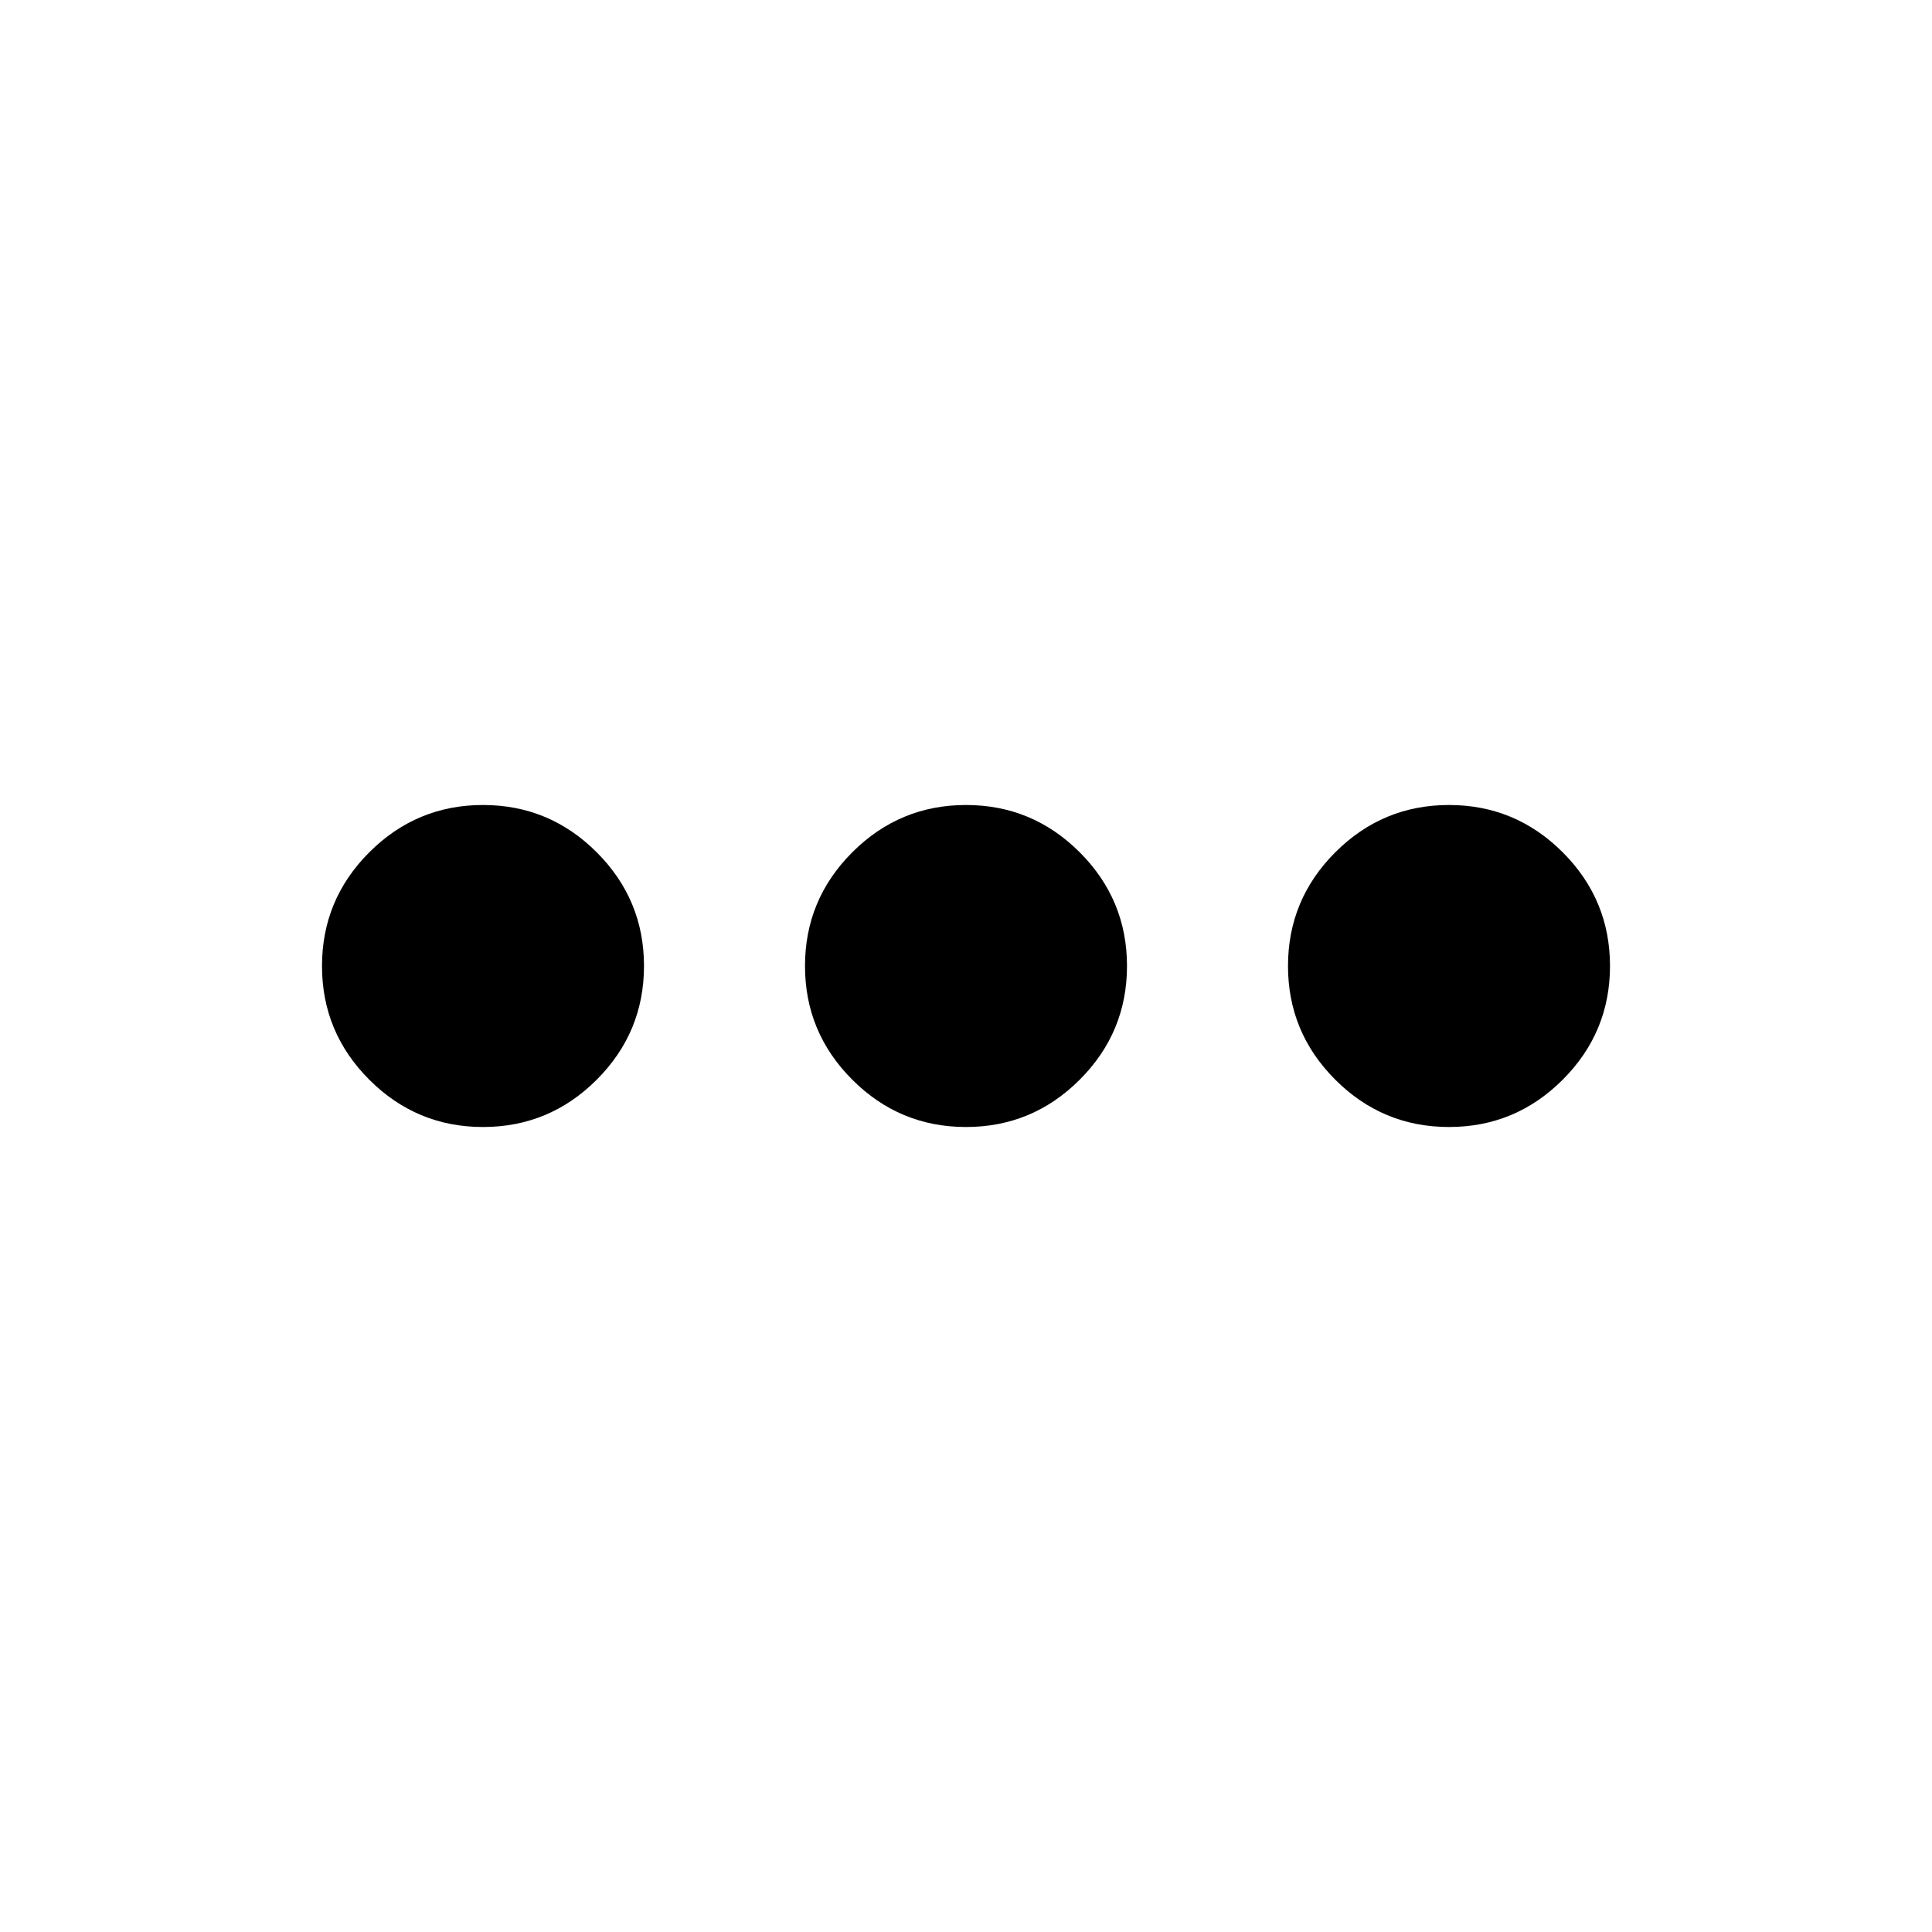
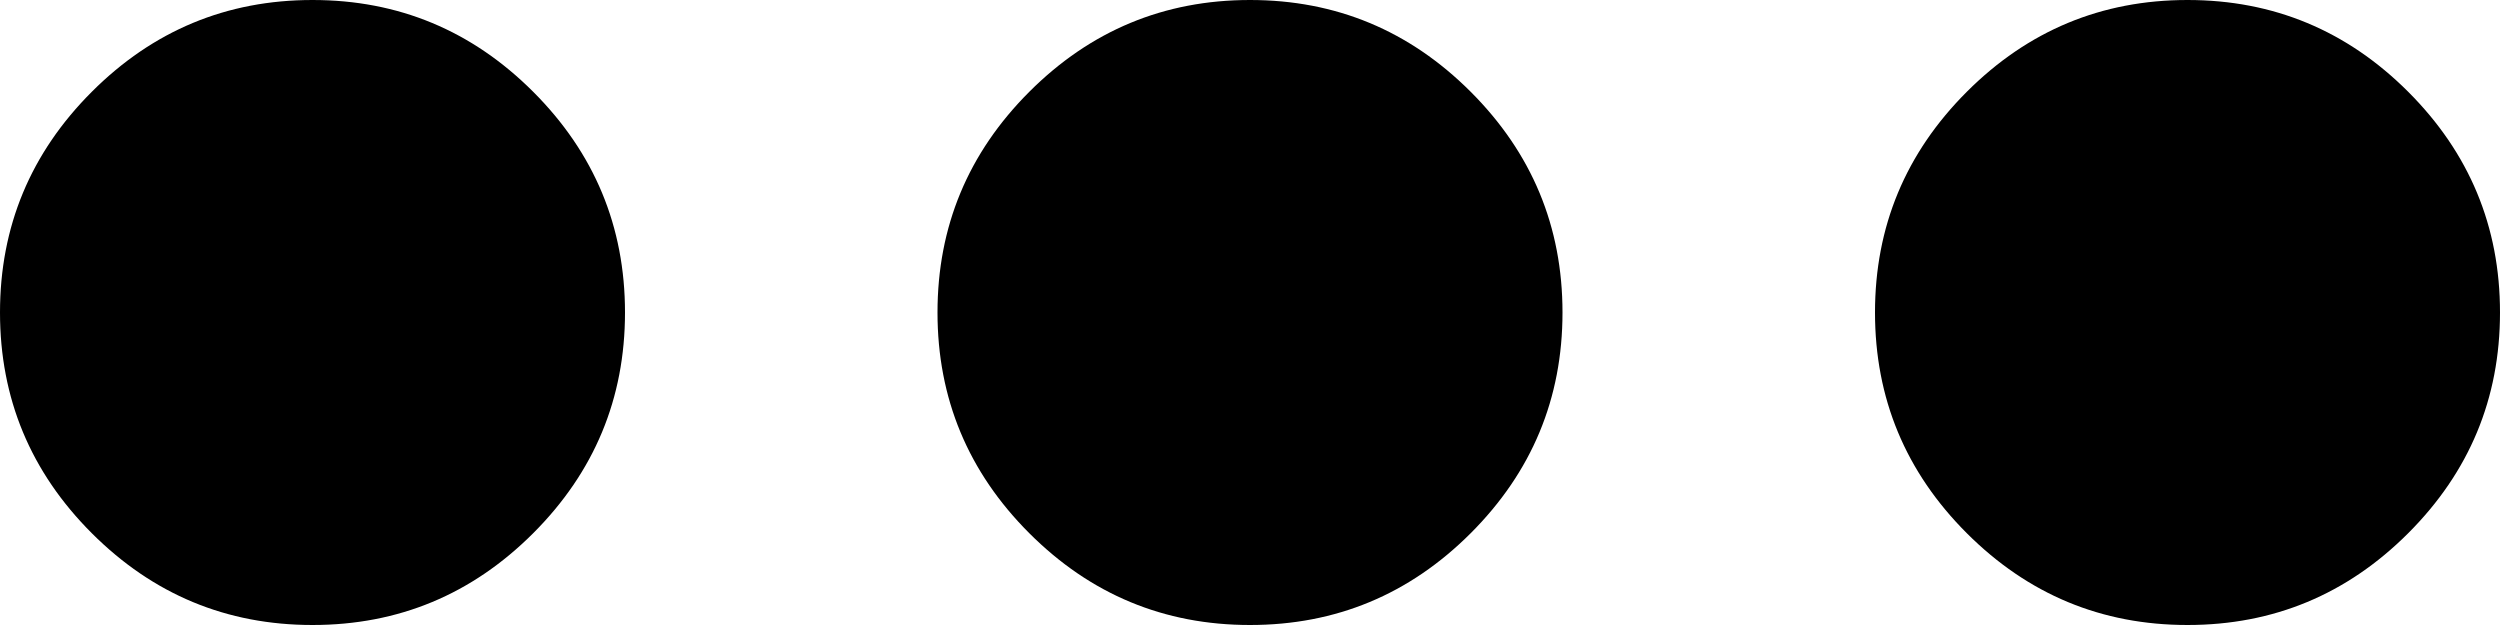
- <svg xmlns="http://www.w3.org/2000/svg" height="24px" viewBox="0 -960 960 960" width="24px" fill="black">
+ <svg xmlns="http://www.w3.org/2000/svg" fill="black" viewBox="160 -560 640 160">
  <path d="M240-400q-33 0-56.5-23.5T160-480q0-33 23.5-56.5T240-560q33 0 56.5 23.5T320-480q0 33-23.5 56.5T240-400Zm240 0q-33 0-56.5-23.5T400-480q0-33 23.5-56.5T480-560q33 0 56.5 23.5T560-480q0 33-23.5 56.5T480-400Zm240 0q-33 0-56.5-23.5T640-480q0-33 23.5-56.5T720-560q33 0 56.5 23.5T800-480q0 33-23.5 56.5T720-400Z" />
</svg>
